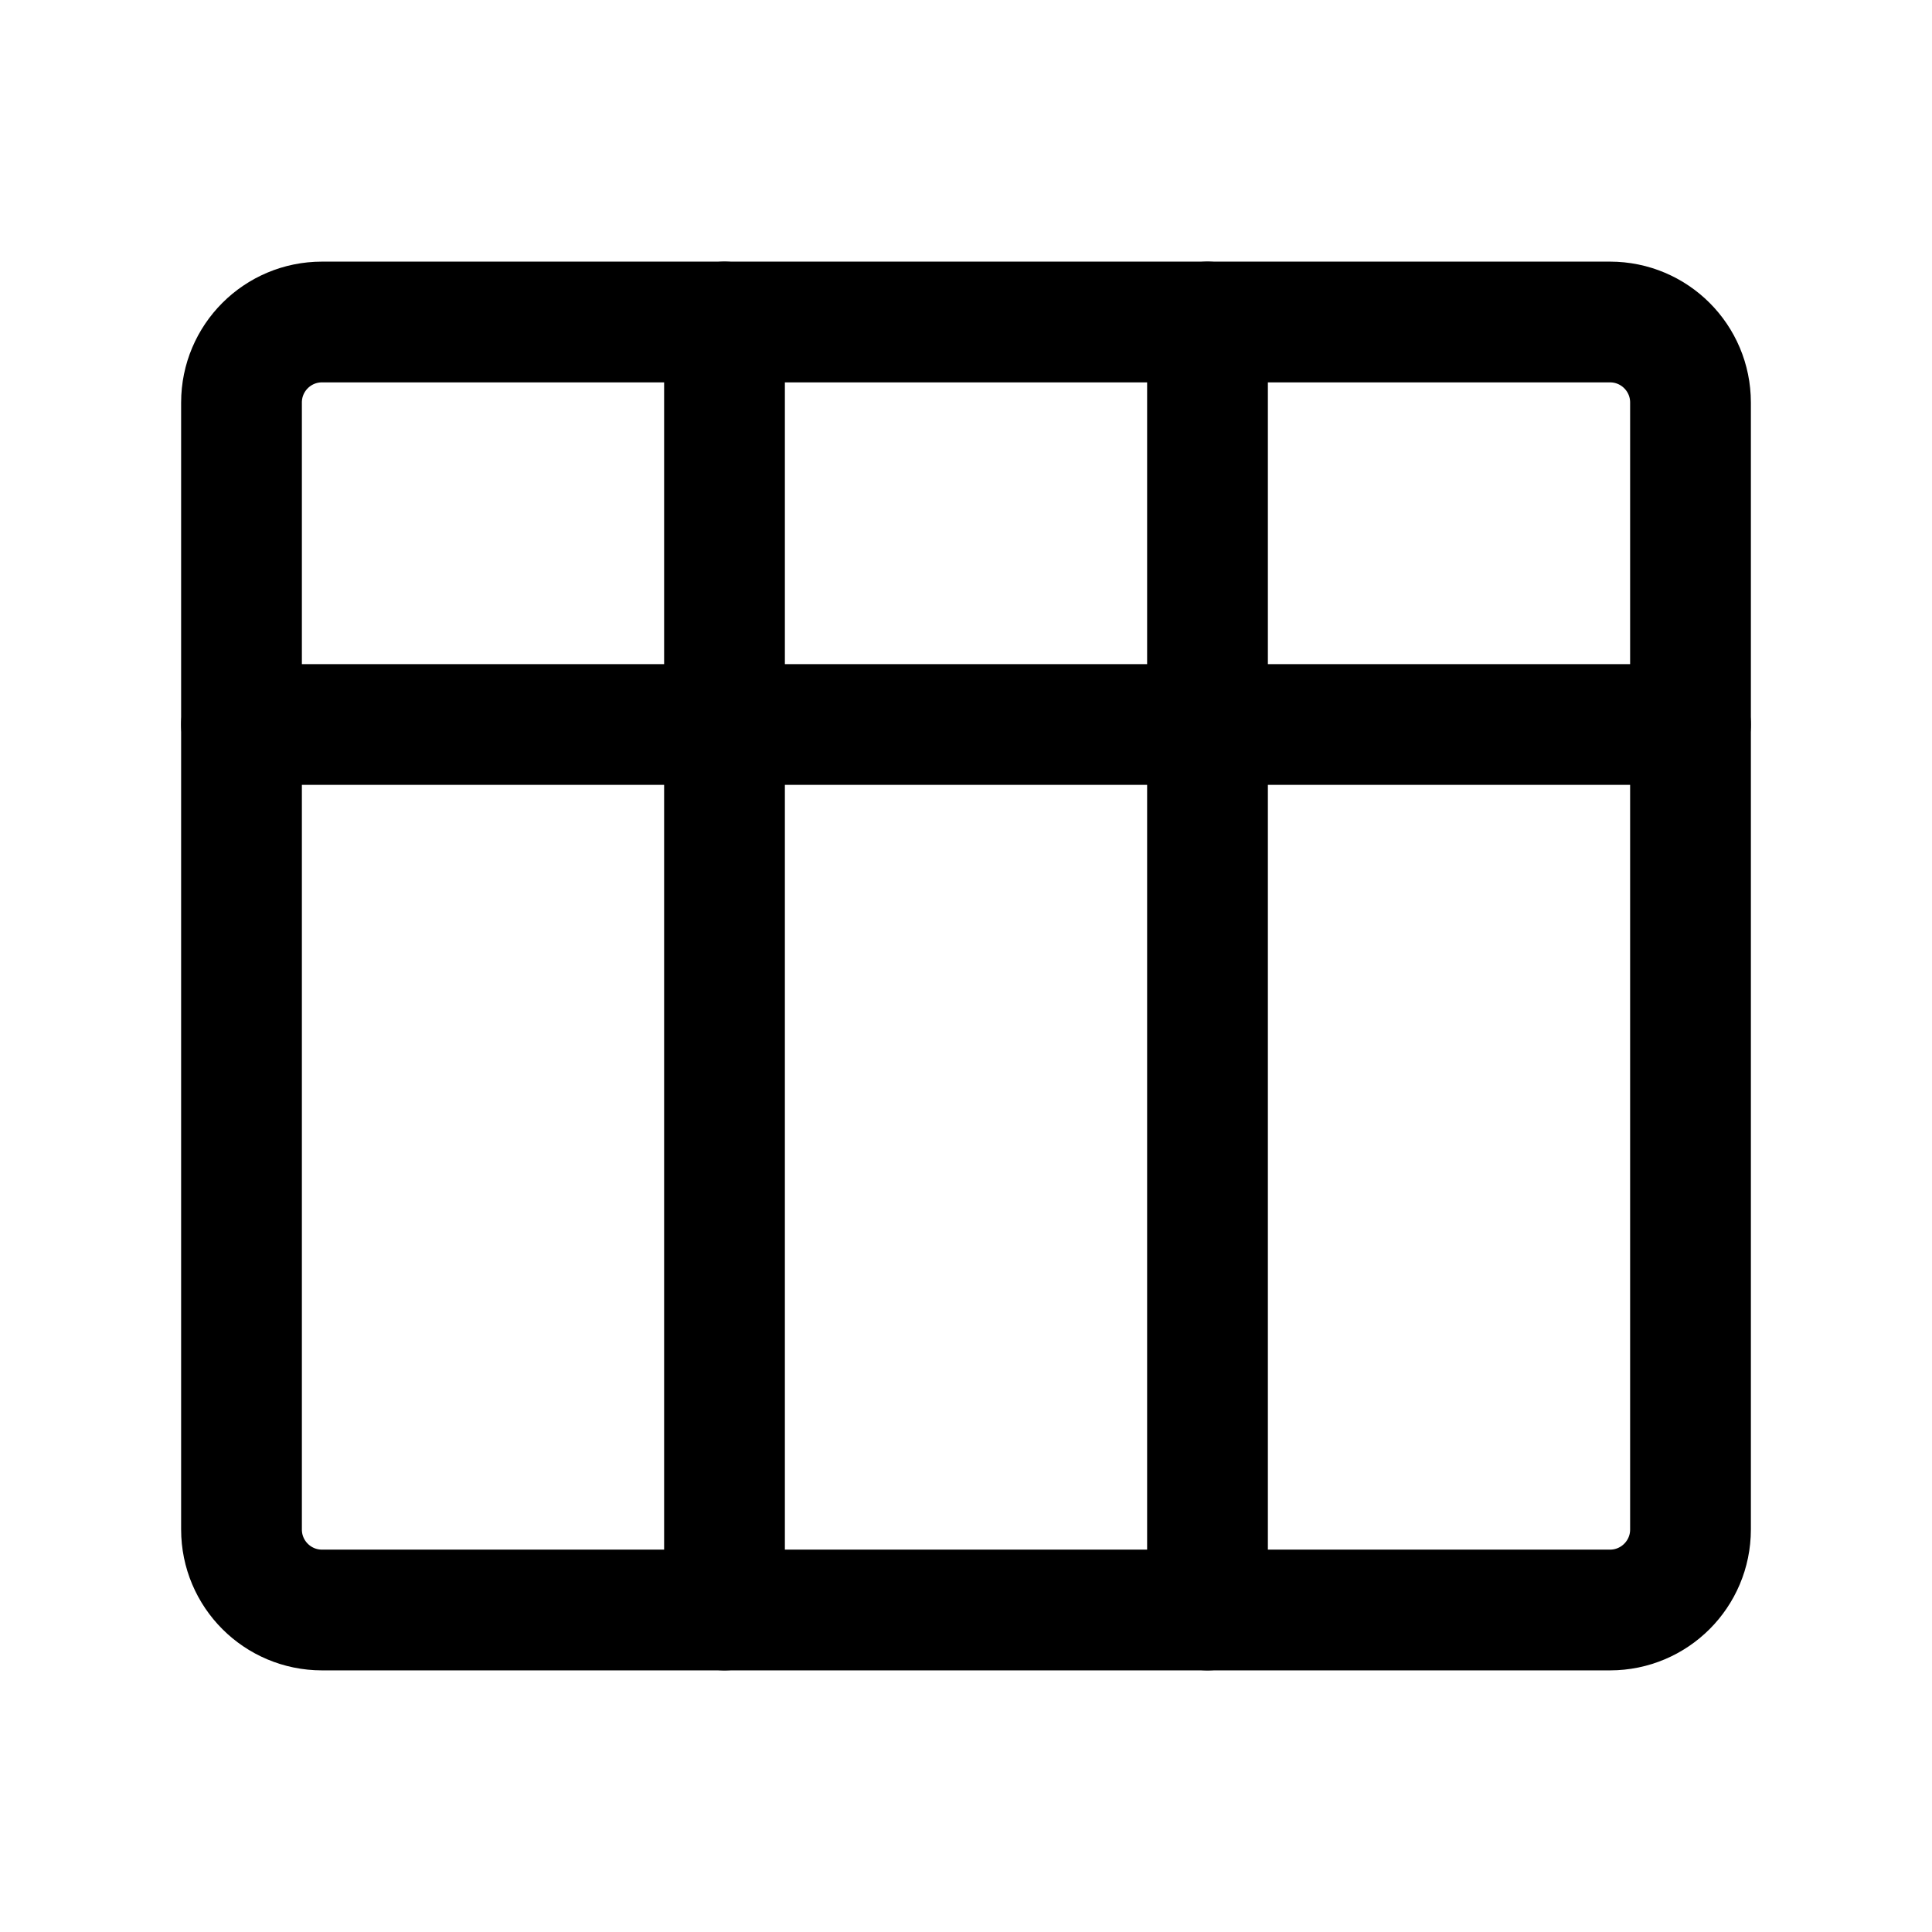
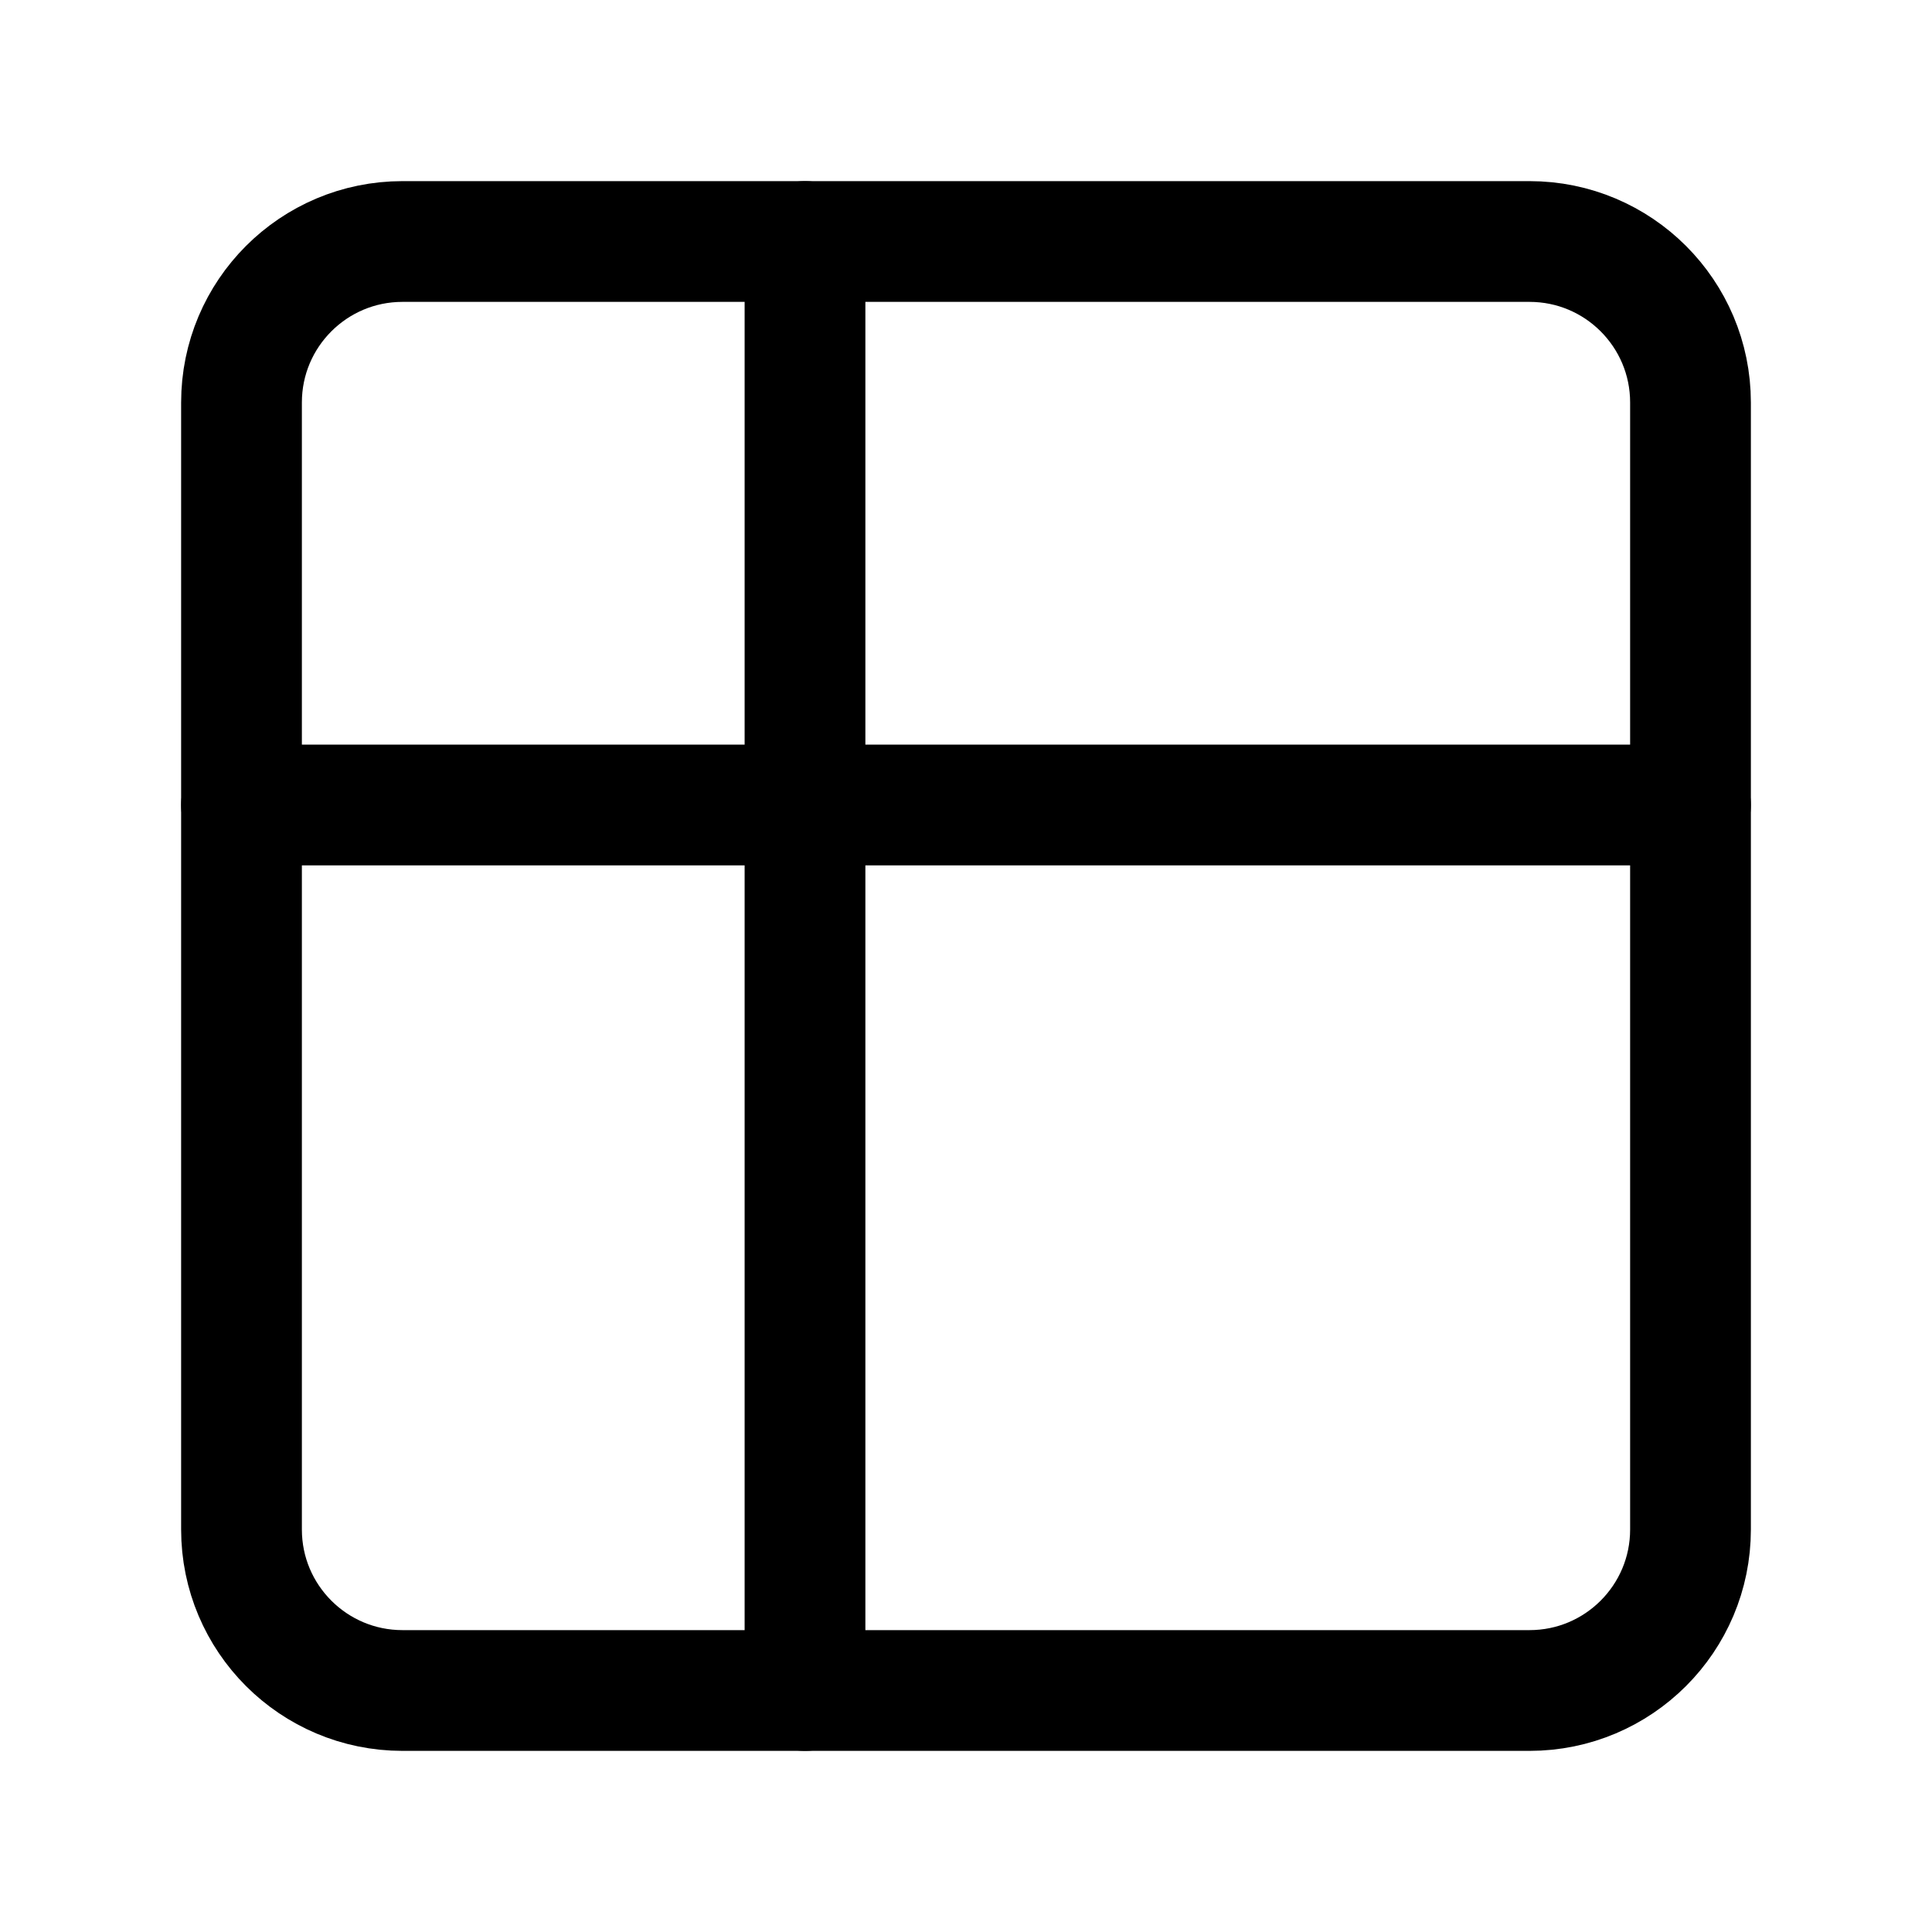
<svg xmlns="http://www.w3.org/2000/svg" width="24" height="24" viewBox="0 0 24 24" fill="none" stroke="currentColor" stroke-width="1.5" stroke-linecap="round" stroke-linejoin="round" role="img">
-   <rect x="3" y="4" width="18" height="16" rx="1" />
-   <line x1="3" y1="9" x2="21" y2="9" />
-   <line x1="9" y1="4" x2="9" y2="20" />
-   <line x1="15" y1="4" x2="15" y2="20" />
+   <path d="M3 5a2 2 0 0 1 2 -2h14a2 2 0 0 1 2 2v14a2 2 0 0 1 -2 2h-14a2 2 0 0 1 -2 -2v-14" />
+   <path d="M3 10h18" />
+   <path d="M10 3v18" />
</svg>
